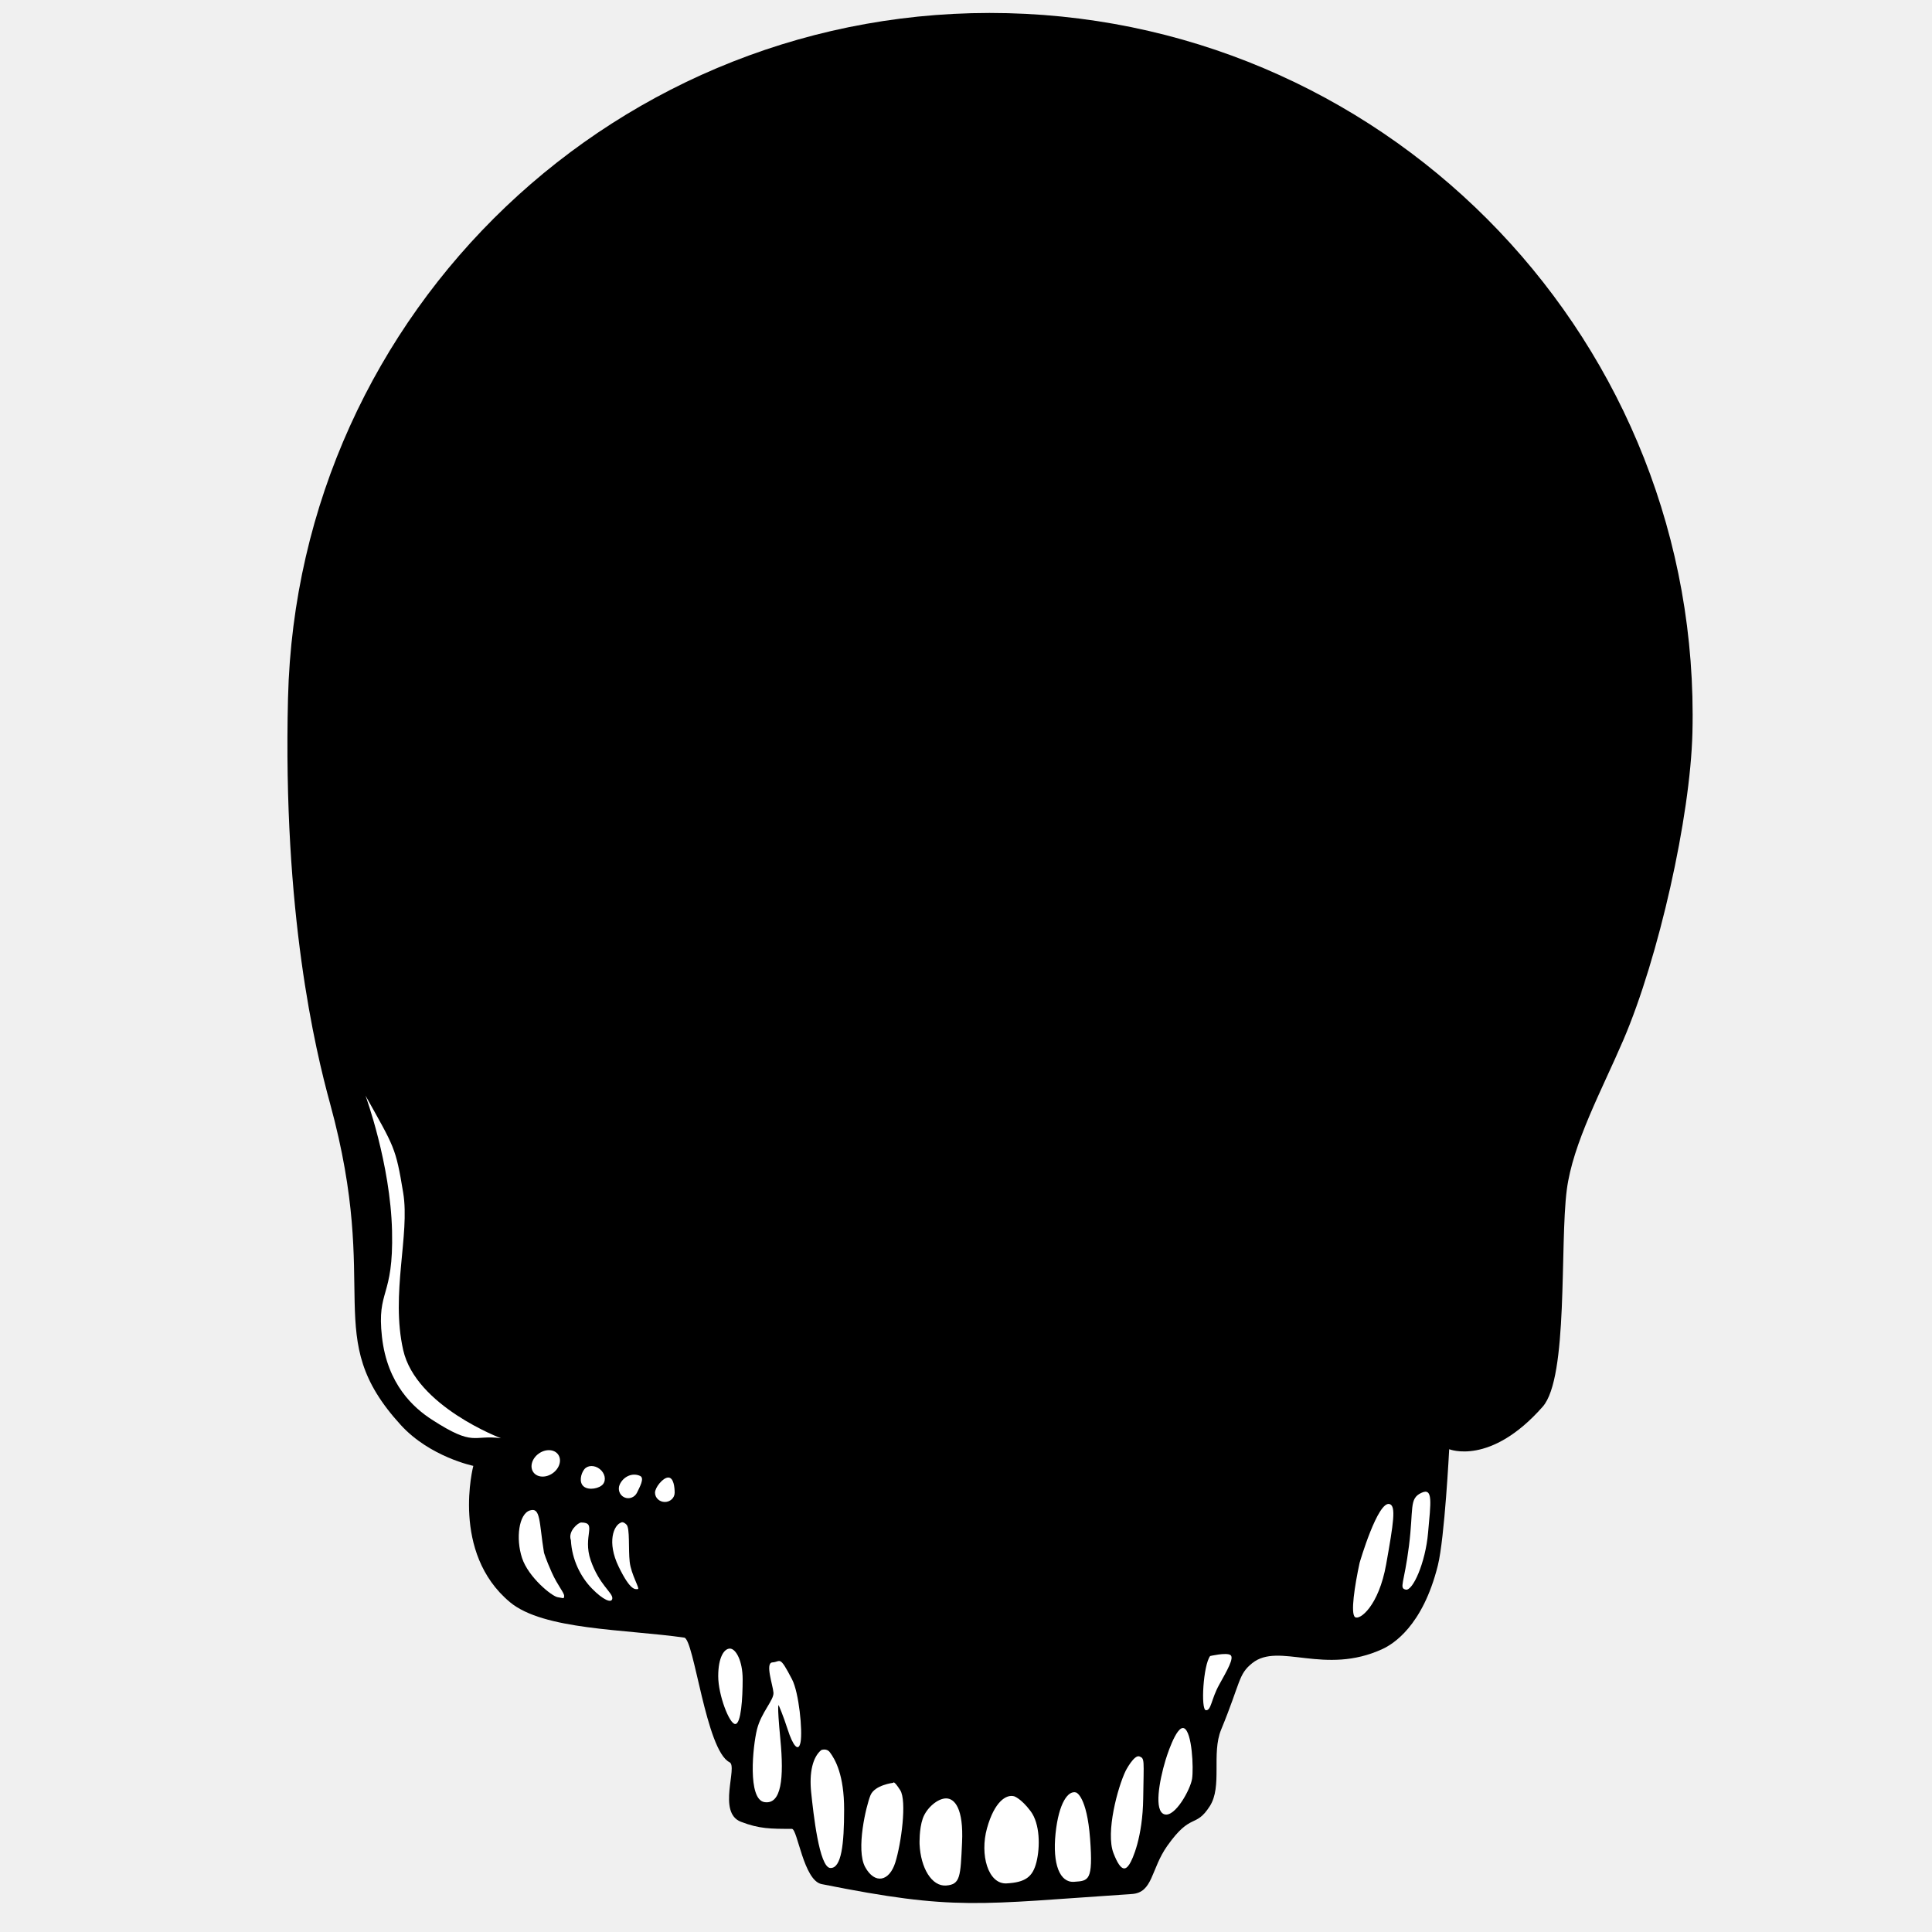
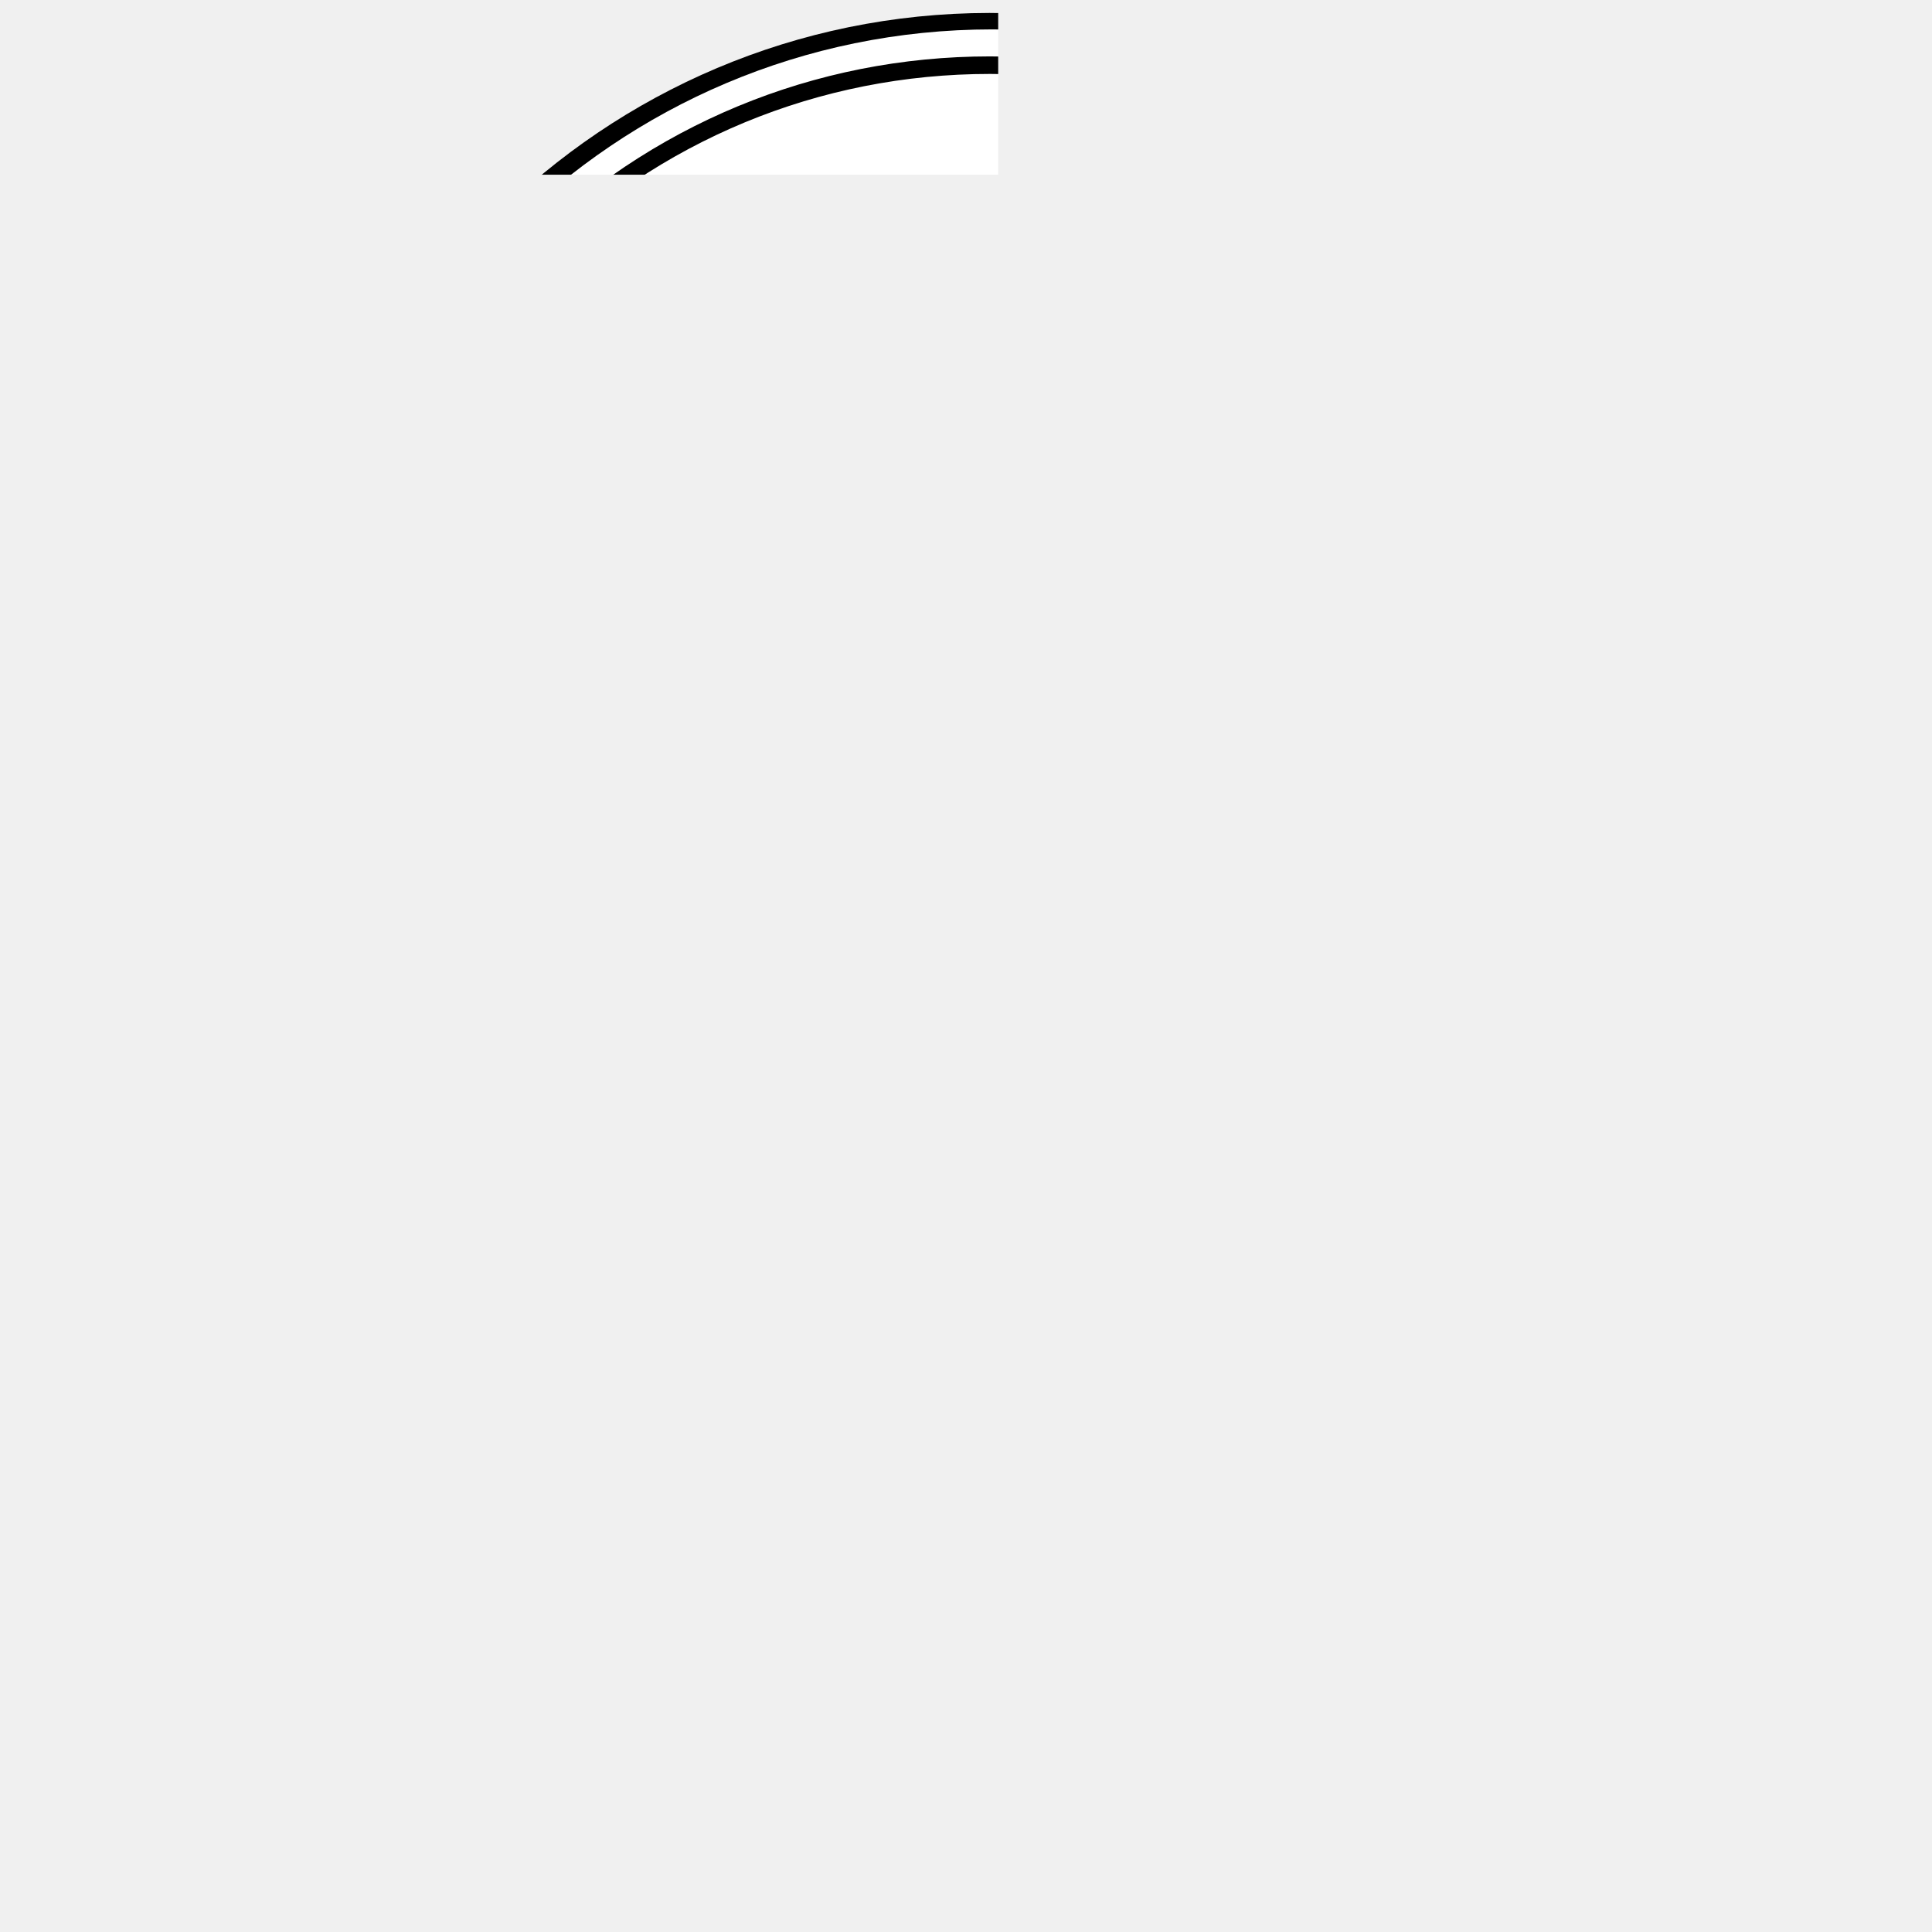
<svg xmlns="http://www.w3.org/2000/svg" version="1.1" id="Layer_1" x="0px" y="0px" viewBox="0 0 360 360" xml:space="preserve" width="360" height="360">
-   <defs id="defs184" />
+   <defs id="defs184">
+     <mask id="center-hole">
+       <rect width="360" height="360" fill="white" />
+       <circle cx="180" cy="180" r="127" fill="black" />
+     </mask>
+   </defs>
  <g id="g92" transform="translate(-174 -327.443)" />
-   <g id="g184" transform="translate(-174 -327.443)">
+   <g id="g184" transform="translate(-174 -327.443)" mask="url(#center-hole)">
    <g id="g93" transform="translate(-145.104 -11.552)">

    </g>
    <g id="g94" transform="translate(-145.104 -11.552)">
     
    </g>
    <path d="M489.359 463.985c-0.388 15.683 -6.29 41.891 -12.855 57.209 -3.959 9.24 -9.444 19.283 -10.559 27.981 -1.319 10.295 0.328 34.922 -4.487 40.387 -9.767 11.086 -17.422 7.919 -17.422 7.919s-0.85 16.579 -2.111 21.646c-2.834 11.399 -8.444 14.715 -10.295 15.573 -10.822 5.016 -19.328 -1.327 -24.286 2.64 -2.638 2.111 -2.111 3.431 -5.806 12.406 -1.833 4.453 0.263 10.559 -2.113 14.254 -2.704 4.205 -3.432 1.056 -7.919 7.391 -3.073 4.338 -2.638 8.711 -6.598 8.974 -28.855 1.916 -32.732 3.167 -57.81 -1.847 -3.378 -0.676 -4.486 -10.295 -5.543 -10.295 -3.993 0 -6.069 0 -9.503 -1.321 -4.445 -1.711 -0.526 -10.295 -2.11 -11.087 -4.406 -2.202 -6.601 -22.965 -8.448 -23.228 -11.025 -1.57 -26.232 -1.403 -32.468 -6.6 -11.087 -9.238 -6.83 -25.401 -6.83 -25.401s-8.077 -1.667 -13.496 -7.594c-15.08 -16.495 -3.502 -24.51 -13.196 -59.921 -2.773 -10.126 -8.832 -35.382 -7.837 -75.565 1.788 -72.264 61.819 -129.396 134.084 -127.608 72.265 1.791 129.396 61.823 127.608 134.087" id="path95" />
-     <path d="M474.328 517.433c6.038 -14.818 11.878 -40.228 11.878 -57.215 0 -70.304 -56.993 -127.298 -127.298 -127.298 -70.304 0 -127.298 56.993 -127.298 127.298 0 9.11 -0.433 22.712 1.386 31.28 0.596 2.803 1.615 12.648 5.939 22.965 5.808 13.858 12.302 19.301 13.991 33.26 1.451 12.011 -3.168 12.274 0.527 32.072 0 0 2.639 7.128 7.259 10.031s7.391 1.98 7.391 1.98 -5.412 -4.885 -9.634 -10.428c-4.224 -5.543 -5.28 -9.503 -5.147 -12.274 0.131 -2.772 3.43 -14.913 3.827 -23.492s-7.523 -18.478 -11.087 -25.209 -5.543 -12.143 -7.258 -18.61 -2.507 -17.026 -2.507 -17.026 3.959 19.401 9.238 28.904 8.315 14.124 12.143 19.931c3.827 5.806 5.543 10.689 5.279 14.913s-4.62 15.046 -5.016 18.874 2.509 8.58 5.676 10.295 6.202 2.507 6.202 2.507 -8.446 -6.335 -8.446 -12.274c0 -5.94 4.355 -12.538 4.62 -15.573 0.263 -3.036 0.132 -10.426 -2.64 -15.046s-0.66 -4.224 -0.66 -4.224 1.188 -2.376 2.772 0 0.792 4.949 0.792 4.949 3.168 6.466 2.772 12.208 -2.772 10.558 -2.639 13.661c0.13 3.103 0.396 4.751 5.741 10.295s7.655 6.664 10.889 7.919c3.232 1.255 7.127 0.661 7.127 0.661s13.428 -0.792 20.259 -0.198 17.224 4.652 20.985 6.632c3.762 1.98 14.65 6.533 15.541 11.483 0.891 4.949 -1.089 3.86 -1.188 5.84s0.891 5.94 -0.099 6.335c-0.99 0.396 -4.455 0.198 -4.455 0.198s1.089 -1.881 1.287 -3.564c0.198 -1.682 -1.089 -3.563 -1.089 -5.147 0 -1.583 -1.782 -4.355 -1.782 -4.355s-2.079 1.979 -4.455 2.475c-2.375 0.495 -25.242 0.396 -25.242 0.396s-7.523 -0.396 -6.434 3.86c0.512 2.002 2.464 2.71 2.673 2.475 0 0 -10.591 0.099 -10.295 7.721 0.297 7.623 3.663 8.117 4.652 9.008s7.325 1.782 7.325 1.782 1.485 2.673 4.652 4.157c3.168 1.485 7.325 2.079 7.325 2.079l6.137 0.099s0.594 7.622 2.475 13.76c1.881 6.137 3.761 10.295 5.444 10.493s4.554 -3.069 7.622 -2.871c3.069 0.198 4.85 3.266 6.335 3.266s2.574 -1.385 3.563 -0.792c0.99 0.594 3.465 4.751 4.85 4.553 1.386 -0.198 4.751 -3.762 7.028 -3.564s4.356 3.465 5.543 3.564 3.267 -3.96 6.039 -4.356 1.287 1.287 2.574 0.792 4.554 -3.959 6.632 -6.137c2.079 -2.178 2.574 -4.949 3.564 -4.85s0.297 3.662 2.475 3.365 2.178 -3.959 2.772 -4.455c0.594 -0.495 1.287 -0.891 1.287 -0.891s-0.099 -6.137 -0.99 -7.028 -10.196 -0.495 -10.789 -0.891c-0.594 -0.396 3.563 -2.376 8.117 -4.652s5.543 -3.069 7.028 -3.662c1.484 -0.594 1.88 -0.099 10.987 0.396s12.868 -1.089 14.947 -7.325 3.663 -13.858 2.475 -15.145 -6.533 -2.871 -6.335 -3.762 8.612 -2.574 11.581 -3.068c2.97 -0.495 6.039 -1.386 5.543 -2.969 -0.495 -1.584 -9.502 0.891 -24.845 2.277 -15.344 1.385 -28.212 2.376 -32.963 2.178s-10.196 0.594 -9.8 -3.762 8.513 -10.196 12.968 -12.472c4.454 -2.277 17.025 -4.257 22.074 -4.257s13.265 1.98 20.293 4.059 10.097 4.455 14.254 1.386c4.158 -3.069 10.295 -5.247 10.295 -21.48 0 -8.263 3.564 -14.254 5.048 -16.927 1.541 -2.773 5.555 -9.139 9.641 -15.835 0 0 -7.099 14.746 -8.551 19.102s-1.847 9.239 -1.716 15.178c0.132 5.94 -0.263 9.109 -1.979 12.012s-7.656 7.39 -6.865 8.182c0.792 0.792 5.94 -1.318 8.315 -5.014 2.376 -3.697 3.036 -7.129 2.244 -15.575s-0.002 -7.391 0.527 -9.899 2.376 -3.695 2.376 -3.695 -1.717 1.582 -0.792 9.634 1.452 14.52 -0.131 17.555c-1.584 3.035 -10.164 10.824 -10.691 11.483s8.051 0.13 11.614 -6.865c3.563 -6.994 2.507 -16.759 2.376 -24.812 -0.132 -8.052 3.828 -20.195 6.996 -27.585 3.167 -7.395 6.929 -15.249 6.929 -15.249" id="path96" />
+     <path style="fill:#ffffff" d="M474.328 517.433c6.038 -14.818 11.878 -40.228 11.878 -57.215 0 -70.304 -56.993 -127.298 -127.298 -127.298 -70.304 0 -127.298 56.993 -127.298 127.298 0 9.11 -0.433 22.712 1.386 31.28 0.596 2.803 1.615 12.648 5.939 22.965 5.808 13.858 12.302 19.301 13.991 33.26 1.451 12.011 -3.168 12.274 0.527 32.072 0 0 2.639 7.128 7.259 10.031s7.391 1.98 7.391 1.98 -5.412 -4.885 -9.634 -10.428c-4.224 -5.543 -5.28 -9.503 -5.147 -12.274 0.131 -2.772 3.43 -14.913 3.827 -23.492s-7.523 -18.478 -11.087 -25.209 -5.543 -12.143 -7.258 -18.61 -2.507 -17.026 -2.507 -17.026 3.959 19.401 9.238 28.904 8.315 14.124 12.143 19.931c3.827 5.806 5.543 10.689 5.279 14.913s-4.62 15.046 -5.016 18.874 2.509 8.58 5.676 10.295 6.202 2.507 6.202 2.507 -8.446 -6.335 -8.446 -12.274c0 -5.94 4.355 -12.538 4.62 -15.573 0.263 -3.036 0.132 -10.426 -2.64 -15.046s-0.66 -4.224 -0.66 -4.224 1.188 -2.376 2.772 0 0.792 4.949 0.792 4.949 3.168 6.466 2.772 12.208 -2.772 10.558 -2.639 13.661c0.13 3.103 0.396 4.751 5.741 10.295s7.655 6.664 10.889 7.919c3.232 1.255 7.127 0.661 7.127 0.661s13.428 -0.792 20.259 -0.198 17.224 4.652 20.985 6.632c3.762 1.98 14.65 6.533 15.541 11.483 0.891 4.949 -1.089 3.86 -1.188 5.84s0.891 5.94 -0.099 6.335c-0.99 0.396 -4.455 0.198 -4.455 0.198s1.089 -1.881 1.287 -3.564c0.198 -1.682 -1.089 -3.563 -1.089 -5.147 0 -1.583 -1.782 -4.355 -1.782 -4.355s-2.079 1.979 -4.455 2.475c-2.375 0.495 -25.242 0.396 -25.242 0.396s-7.523 -0.396 -6.434 3.86c0.512 2.002 2.464 2.71 2.673 2.475 0 0 -10.591 0.099 -10.295 7.721 0.297 7.623 3.663 8.117 4.652 9.008s7.325 1.782 7.325 1.782 1.485 2.673 4.652 4.157c3.168 1.485 7.325 2.079 7.325 2.079l6.137 0.099s0.594 7.622 2.475 13.76c1.881 6.137 3.761 10.295 5.444 10.493s4.554 -3.069 7.622 -2.871c3.069 0.198 4.85 3.266 6.335 3.266s2.574 -1.385 3.563 -0.792c0.99 0.594 3.465 4.751 4.85 4.553 1.386 -0.198 4.751 -3.762 7.028 -3.564s4.356 3.465 5.543 3.564 3.267 -3.96 6.039 -4.356 1.287 1.287 2.574 0.792 4.554 -3.959 6.632 -6.137c2.079 -2.178 2.574 -4.949 3.564 -4.85s0.297 3.662 2.475 3.365 2.178 -3.959 2.772 -4.455c0.594 -0.495 1.287 -0.891 1.287 -0.891s-0.099 -6.137 -0.99 -7.028 -10.196 -0.495 -10.789 -0.891c-0.594 -0.396 3.563 -2.376 8.117 -4.652s5.543 -3.069 7.028 -3.662c1.484 -0.594 1.88 -0.099 10.987 0.396s12.868 -1.089 14.947 -7.325 3.663 -13.858 2.475 -15.145 -6.533 -2.871 -6.335 -3.762 8.612 -2.574 11.581 -3.068c2.97 -0.495 6.039 -1.386 5.543 -2.969 -0.495 -1.584 -9.502 0.891 -24.845 2.277 -15.344 1.385 -28.212 2.376 -32.963 2.178s-10.196 0.594 -9.8 -3.762 8.513 -10.196 12.968 -12.472c4.454 -2.277 17.025 -4.257 22.074 -4.257s13.265 1.98 20.293 4.059 10.097 4.455 14.254 1.386c4.158 -3.069 10.295 -5.247 10.295 -21.48 0 -8.263 3.564 -14.254 5.048 -16.927 1.541 -2.773 5.555 -9.139 9.641 -15.835 0 0 -7.099 14.746 -8.551 19.102s-1.847 9.239 -1.716 15.178c0.132 5.94 -0.263 9.109 -1.979 12.012s-7.656 7.39 -6.865 8.182c0.792 0.792 5.94 -1.318 8.315 -5.014 2.376 -3.697 3.036 -7.129 2.244 -15.575s-0.002 -7.391 0.527 -9.899 2.376 -3.695 2.376 -3.695 -1.717 1.582 -0.792 9.634 1.452 14.52 -0.131 17.555c-1.584 3.035 -10.164 10.824 -10.691 11.483s8.051 0.13 11.614 -6.865c3.563 -6.994 2.507 -16.759 2.376 -24.812 -0.132 -8.052 3.828 -20.195 6.996 -27.585 3.167 -7.395 6.929 -15.249 6.929 -15.249" id="path96" />
    <path d="M333.765 579.399s15.244 3.366 17.422 4.949c2.178 1.584 4.949 12.274 4.949 12.274s2.97 -10.097 5.741 -12.868c2.772 -2.772 13.858 -2.574 20.194 -4.158" id="path97" />
    <g id="g99" transform="translate(-145.104 -11.552)">
-       <path d="M441.138 576.342c-57.352 -34.477 -75.894 -108.914 -41.42 -166.264 34.472 -57.349 108.909 -75.894 166.26 -41.421" id="path98" />
-       <path d="M565.28 368.235c57.351 34.474 75.894 108.913 41.417 166.261 -34.472 57.354 -108.911 75.899 -166.259 41.425" id="path99" />
+       <path style="fill:#ffffff" d="M441.138 576.342c-57.352 -34.477 -75.894 -108.914 -41.42 -166.264 34.472 -57.349 108.909 -75.894 166.26 -41.421" id="path98" />
+       <path style="fill:#ffffff" d="M565.28 368.235c57.351 34.474 75.894 108.913 41.417 166.261 -34.472 57.354 -108.911 75.899 -166.259 41.425" id="path99" />
    </g>
    <g id="g100" transform="translate(-145.104 -11.552)">
      <path d="M418.965 383.35c-23.76 22.612 -37.29 53.122 -38.103 85.911 -1.675 67.686 52.03 124.117 119.718 125.793 32.789 0.811 63.932 -11.195 87.692 -33.807 23.758 -22.612 37.289 -53.122 38.101 -85.91 1.675 -67.687 -52.03 -124.118 -119.718 -125.794 -32.789 -0.811 -63.932 11.195 -87.69 33.807m81.695 208.437c-65.885 -1.632 -118.162 -56.561 -116.531 -122.446 0.789 -31.916 13.96 -61.615 37.088 -83.625s53.441 -33.697 85.358 -32.906c65.886 1.63 118.162 56.56 116.532 122.447 -0.789 31.915 -13.96 61.613 -37.088 83.624s-53.441 33.697 -85.359 32.906" id="path100" />
    </g>
    <g id="g103" transform="translate(-145.104 -11.552)">
      <g id="g102">
        <g style="enable-background:new" id="g101" />
      </g>
    </g>
    <path d="M345.446 632.654c0.065 2.838 5.543 10.228 6.27 10.097 0.724 -0.132 5.147 -5.149 2.178 -18.676s-4.751 -10.36 -4.751 -10.36 -0.792 6.994 -1.584 10.624 -2.113 8.315 -2.113 8.315" id="path103" />
    <path d="M359.173 622.426c-0.594 2.178 -2.139 9.973 -0.594 16.234 1.32 5.346 3.562 3.762 4.223 3.366 0.66 -0.396 5.874 -2.509 5.807 -4.687s-2.968 -2.44 -3.695 -9.832 0.592 -11.484 -0.331 -12.143c-0.924 -0.659 -4.816 4.884 -5.41 7.062" id="path104" />
    <path style="fill:#ffffff" d="M278.001 598.471c0.721 1.009 0.272 2.564 -1.002 3.476s-2.894 0.834 -3.614 -0.175 -0.271 -2.564 1.004 -3.475c1.274 -0.913 2.891 -0.834 3.612 0.174" id="path105" />
    <path style="fill:#ffffff" d="M286.363 603.995c-0.628 0.792 -2.613 1.213 -3.576 0.447 -0.964 -0.764 -0.541 -2.424 0.087 -3.215 0.628 -0.792 1.919 -0.815 2.883 -0.049 0.963 0.764 1.234 2.026 0.606 2.817" id="path106" />
    <path style="fill:#ffffff" d="M292.716 605.541c-0.427 0.917 -1.496 1.324 -2.388 0.909s-1.268 -1.495 -0.841 -2.413c0.678 -1.455 2.34 -2.25 3.793 -1.574 0.89 0.416 -0.137 2.16 -0.564 3.078" id="path107" />
    <path style="fill:#ffffff" d="M299.714 605.581c0 0.958 -0.82 1.732 -1.831 1.732s-1.831 -0.775 -1.831 -1.732c0 -0.958 1.463 -2.821 2.475 -2.821s1.187 1.863 1.187 2.821" id="path108" />
    <path style="fill:#ffffff" d="M312.384 640.375c0 3.499 -0.292 8.315 -1.386 8.315s-3.168 -5.41 -3.168 -8.909 1.084 -5.147 2.178 -5.147 2.376 2.242 2.376 5.741" id="path109" />
    <path style="fill:#ffffff" d="M317.927 637.208c-1.405 0.088 0.099 4.256 0.198 5.642 0.099 1.385 -2.277 3.662 -3.069 6.83 -0.792 3.167 -1.782 13.066 1.386 13.561s3.663 -4.455 2.97 -11.681 -0.297 -6.335 -0.297 -6.335 0.792 1.782 1.683 4.553 1.98 4.355 2.376 2.277 -0.297 -9.206 -1.584 -11.681c-2.404 -4.62 -2.079 -3.265 -3.663 -3.166" id="path110" />
    <path style="fill:#ffffff" d="M362.967 662.152c-1.485 -0.396 -3.663 0.99 -5.048 5.939s0.198 10.493 3.662 10.295 4.85 -1.188 5.544 -3.959c0.693 -2.772 0.693 -7.127 -1.089 -9.503s-3.069 -2.772 -3.069 -2.772" id="path111" />
    <path style="fill:#ffffff" d="M374.548 661.459c-1.484 -0.495 -3.266 1.881 -3.86 7.622 -0.594 5.742 0.792 9.206 3.464 9.008 2.673 -0.198 3.564 -0.099 2.97 -8.018s-2.574 -8.612 -2.574 -8.612" id="path112" />
    <path style="fill:#ffffff" d="M383.754 657.401c-1.484 3.068 -3.761 11.482 -2.277 15.343 1.485 3.86 2.376 2.969 2.969 2.079 0.594 -0.891 2.475 -5.048 2.574 -12.274s0.297 -7.424 -0.693 -7.82c-0.989 -0.397 -2.573 2.672 -2.573 2.672" id="path113" />
    <path style="fill:#ffffff" d="M345.347 671.061c0.198 4.455 2.276 7.919 4.949 7.721s2.673 -1.682 2.97 -8.018c0.297 -6.335 -1.386 -8.216 -2.97 -8.216s-3.663 1.781 -4.356 3.761c-0.692 1.98 -0.593 4.752 -0.593 4.752" id="path114" />
    <path style="fill:#ffffff" d="M327.034 653.54c-1.584 1.287 -2.277 4.158 -1.881 7.919 0.396 3.762 1.485 13.957 3.564 14.056s2.574 -4.455 2.574 -10.888c0 -6.434 -1.636 -9.308 -2.673 -10.691 -0.594 -0.792 -1.584 -0.396 -1.584 -0.396" id="path115" />
    <path style="fill:#ffffff" d="M391.178 655.421c-1.188 3.959 -2.178 9.503 -0.198 10.097s4.85 -4.652 5.147 -6.632 0 -8.711 -1.484 -9.403c-1.485 -0.694 -3.465 5.938 -3.465 5.938" id="path116" />
    <path style="fill:#ffffff" d="M399.493 636.02c-1.287 1.683 -1.782 9.998 -0.792 10.097s0.99 -2.079 2.475 -4.751 2.871 -5.048 2.079 -5.543 -3.762 0.197 -3.762 0.197" id="path117" />
    <path style="fill:#ffffff" d="M427.341 618.664c-0.923 4.291 -1.713 9.437 -0.856 10.097 0.856 0.661 4.42 -2.045 5.806 -9.832s1.848 -10.822 0.661 -11.218c-2.204 -0.735 -5.596 10.879 -5.611 10.953" id="path118" />
    <path style="fill:#ffffff" d="M242.103 531.588s4.652 12.67 4.949 25.242c0.297 12.571 -2.871 10.79 -1.881 19.699s5.939 13.265 9.305 15.442c8.01 5.183 7.599 2.752 12.868 3.465 0 0 -15.838 -5.94 -18.214 -16.432 -2.376 -10.493 1.287 -21.48 0 -29.3 -1.403 -8.534 -1.654 -8.483 -7.027 -18.116" id="path119" />
    <path style="fill:#ffffff" d="M340.431 659.645s-3.434 0.397 -4.226 2.31 -2.772 10.162 -0.99 13.396 4.489 2.705 5.611 -0.858c1.12 -3.564 2.176 -11.483 0.922 -13.463 -1.252 -1.979 -1.317 -1.385 -1.317 -1.385" id="path120" />
    <path style="fill:#ffffff" d="M438.814 605.63c-2.277 1.089 -1.386 2.871 -2.277 9.899s-1.881 7.82 -0.594 8.117 3.662 -4.949 4.157 -10.591c0.496 -5.643 0.991 -8.514 -1.286 -7.425" id="path121" />
    <path style="fill:#ffffff" d="M289.75 611.141c-1.386 0.461 -2.707 3.629 -0.464 8.248 2.246 4.62 3.103 4.158 3.564 4.158 0.464 0 -1.253 -2.705 -1.516 -5.081 -0.266 -2.376 0.065 -6.269 -0.594 -6.929 -0.662 -0.66 -0.99 -0.396 -0.99 -0.396" id="path122" />
    <path style="fill:#ffffff" d="M280.377 614.44c0.198 3.695 1.85 6.865 3.895 8.975 2.045 2.111 3.761 2.902 3.826 1.847 0.068 -1.055 -2.44 -2.507 -4.024 -7.061s1.321 -7.061 -1.782 -7.061c-0.554 0.001 -2.515 1.635 -1.915 3.3" id="path123" />
    <path style="fill:#ffffff" d="M275.363 616.749c-0.925 -5.675 -0.594 -8.513 -2.639 -7.853 -2.048 0.661 -2.642 5.213 -1.454 8.842s5.611 7.192 6.666 7.325 1.123 0.396 1.188 -0.198 -1.188 -1.913 -2.311 -4.42c-1.121 -2.506 -1.45 -3.696 -1.45 -3.696" id="path124" />
    <g id="g141" transform="translate(-145.104 -11.552)" />
  </g>
</svg>
